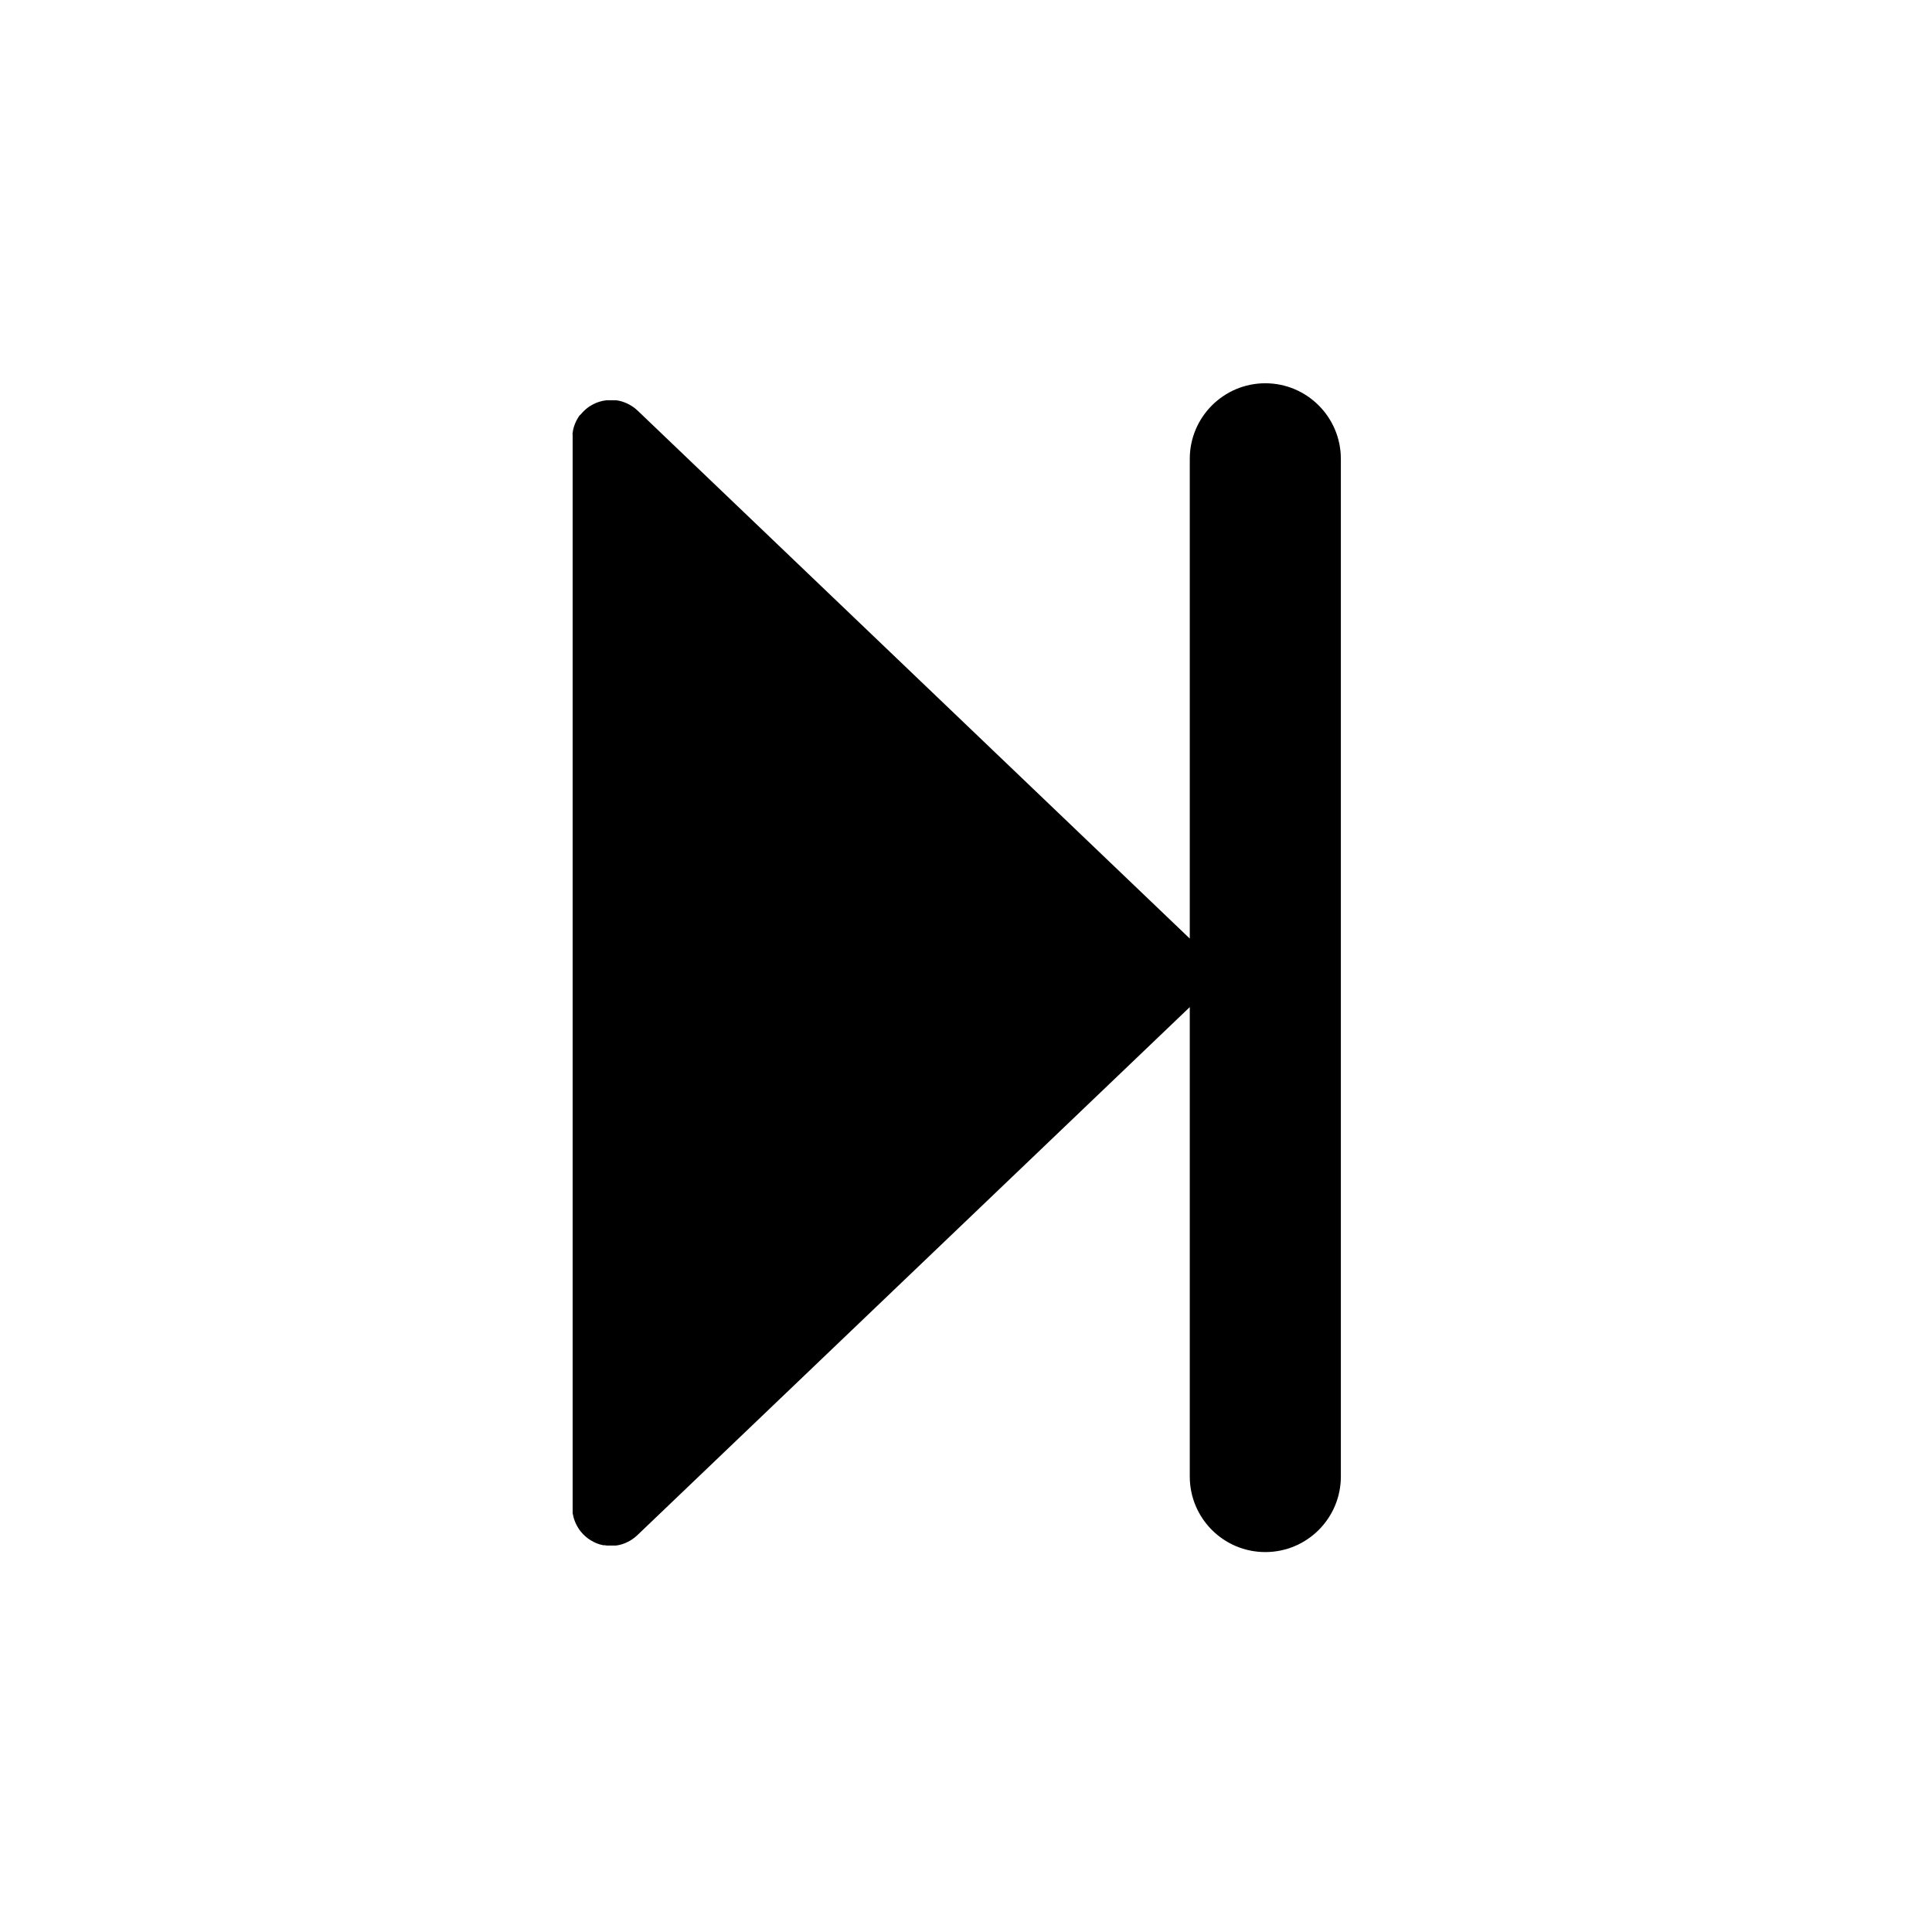
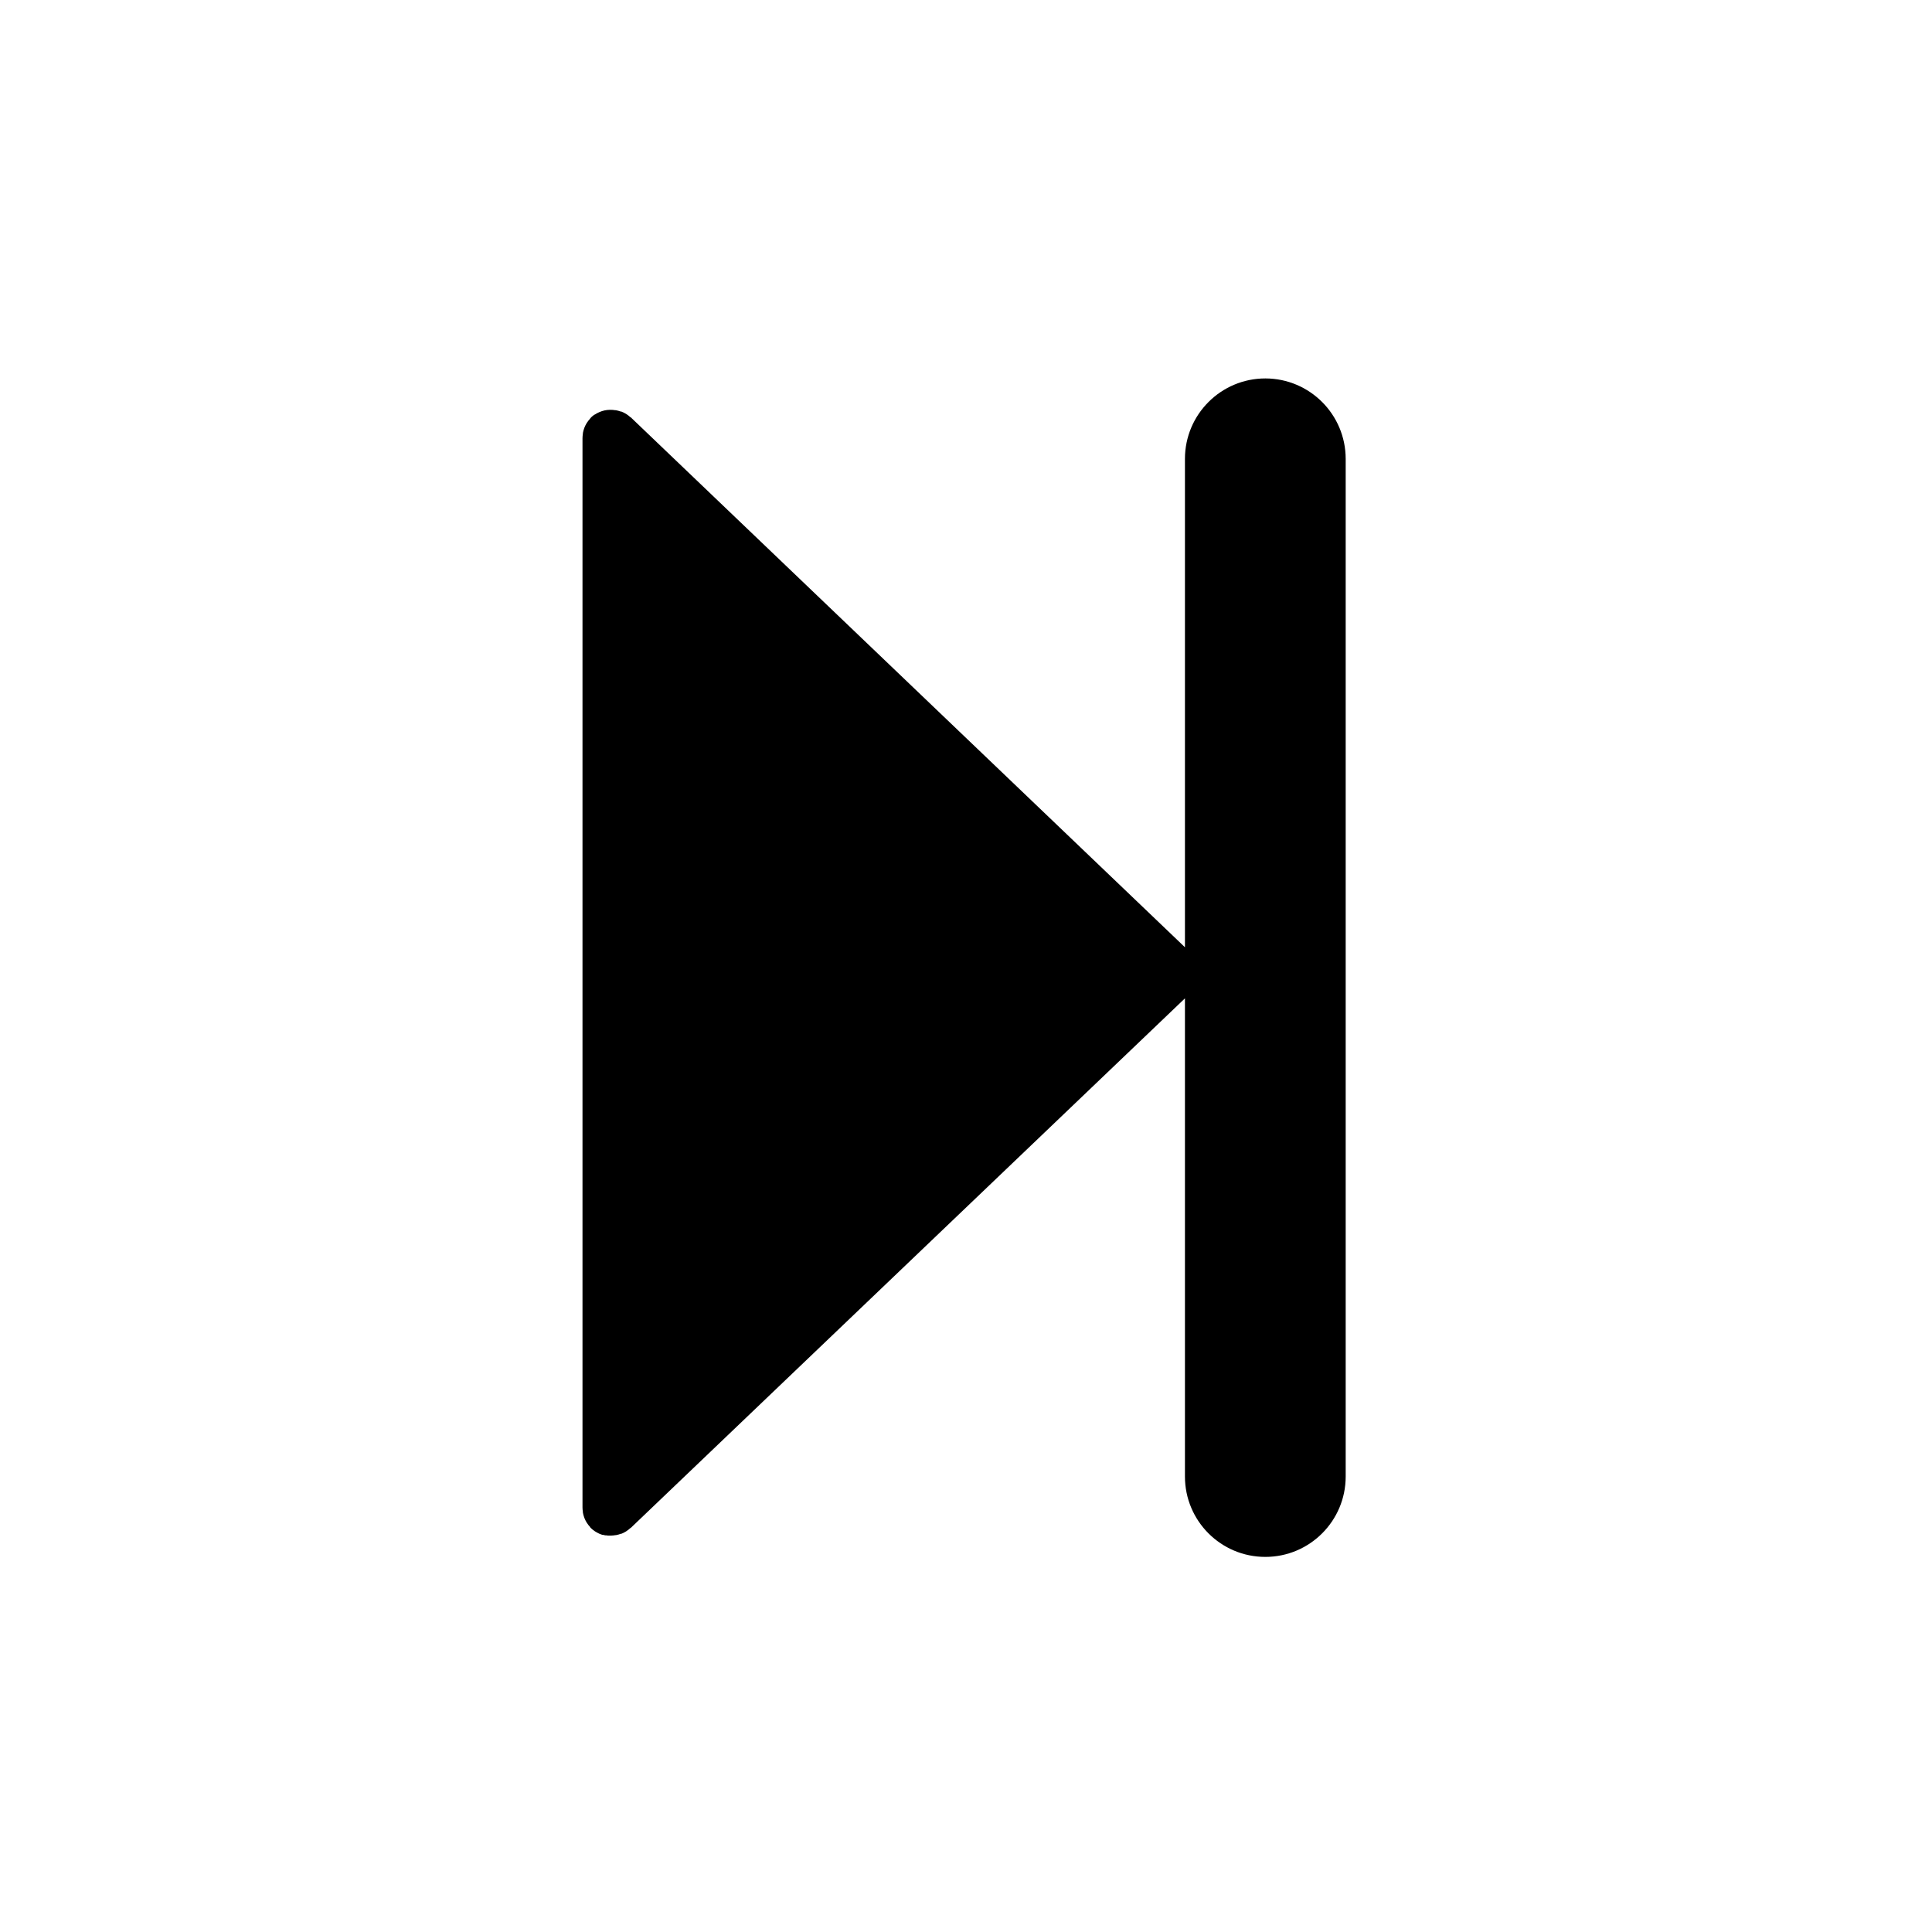
<svg xmlns="http://www.w3.org/2000/svg" id="Layer_1" data-name="Layer 1" viewBox="0 0 400 400">
-   <path d="M262,79.35A15.66,15.66,0,0,0,246.33,95v99.32L132,85l-.21-.18-.32-.28-.31-.23-.32-.22-.35-.21-.33-.18-.36-.18-.35-.15-.37-.14-.37-.12-.38-.1-.38-.08-.4-.06-.37,0-.45,0h-.35l-.45,0-.35,0-.39.06-.39.06-.34.09-.41.11-.34.12-.39.15-.37.18-.32.16-.37.22-.3.18-.32.24-.31.24-.27.25-.31.3-.07.06-.18.21-.28.32L120,86l-.22.32-.21.35-.18.32c-.06.12-.12.25-.18.37l-.15.34c-.05.13-.1.25-.14.38s-.08.24-.12.36-.07.26-.1.39-.06.24-.08.37,0,.28-.06.42,0,.23,0,.35,0,.31,0,.47,0,.16,0,.24V312.09c0,.08,0,.16,0,.24s0,.31,0,.47,0,.23,0,.35,0,.28.06.42.05.24.08.37.06.26.1.39.08.24.12.36.09.26.14.38l.15.34c.06.13.12.25.18.37l.18.32.21.35.22.32.23.31.28.32.18.21.07.06.34.32.25.23.35.27.29.21.37.23.54.3.47.23.24.09.5.18.24.06.53.13.31,0,.47.07c.25,0,.51,0,.76,0h0c.26,0,.52,0,.78,0l.31,0,.46-.07.35-.08.4-.1.34-.12.38-.14.32-.15.38-.18.3-.17.36-.22.3-.21.32-.24.3-.26.22-.19L246.33,208.51v97.19a15.64,15.64,0,1,0,31.28,0V95A15.66,15.66,0,0,0,262,79.35Zm-127.54,214v-3.81A15.58,15.58,0,0,0,137,290.9Z" />
-   <path d="M138.39,300.68c7.85,0,15.36-6.9,15-15s-6.59-15-15-15c-7.85,0-15.36,6.9-15,15s6.59,15,15,15Z" />
+   <path d="M262,78.35A16.66,16.66,0,0,0,245.33,95V196.12L130.59,86.4l-.05,0a6,6,0,0,0-.86-.67l-.12-.07a6,6,0,0,0-.93-.46l-.13,0a6,6,0,0,0-1-.27l-.13,0a6,6,0,0,0-.93-.08h-.21a6,6,0,0,0-1.05.12h0a6,6,0,0,0-1.06.34l0,0a6,6,0,0,0-1,.54l-.06,0a6,6,0,0,0-.85.73l0,0,0,.06a6,6,0,0,0-.67.85l-.08.12a6,6,0,0,0-.46.92l-.05.14a6,6,0,0,0-.27,1l0,.14a6,6,0,0,0-.08.93V312.09a6,6,0,0,0,.08.93l0,.14a6,6,0,0,0,.27,1l.05.14a5.93,5.93,0,0,0,.46.92l.08.12a6,6,0,0,0,.67.85l0,.06,0,0,.26.24.19.17.27.2.21.16.28.17.38.21.37.18.17.06.39.14.18,0,.4.1.23,0,.35.05.57,0h0a6,6,0,0,0,1-.1h.09a5.92,5.92,0,0,0,1-.28l.11,0a5.93,5.93,0,0,0,.91-.46l.11-.07a6,6,0,0,0,.84-.66l.05,0L245.33,206.7v99a16.64,16.64,0,1,0,33.28,0V95A16.66,16.66,0,0,0,262,78.35Z" />
</svg>
